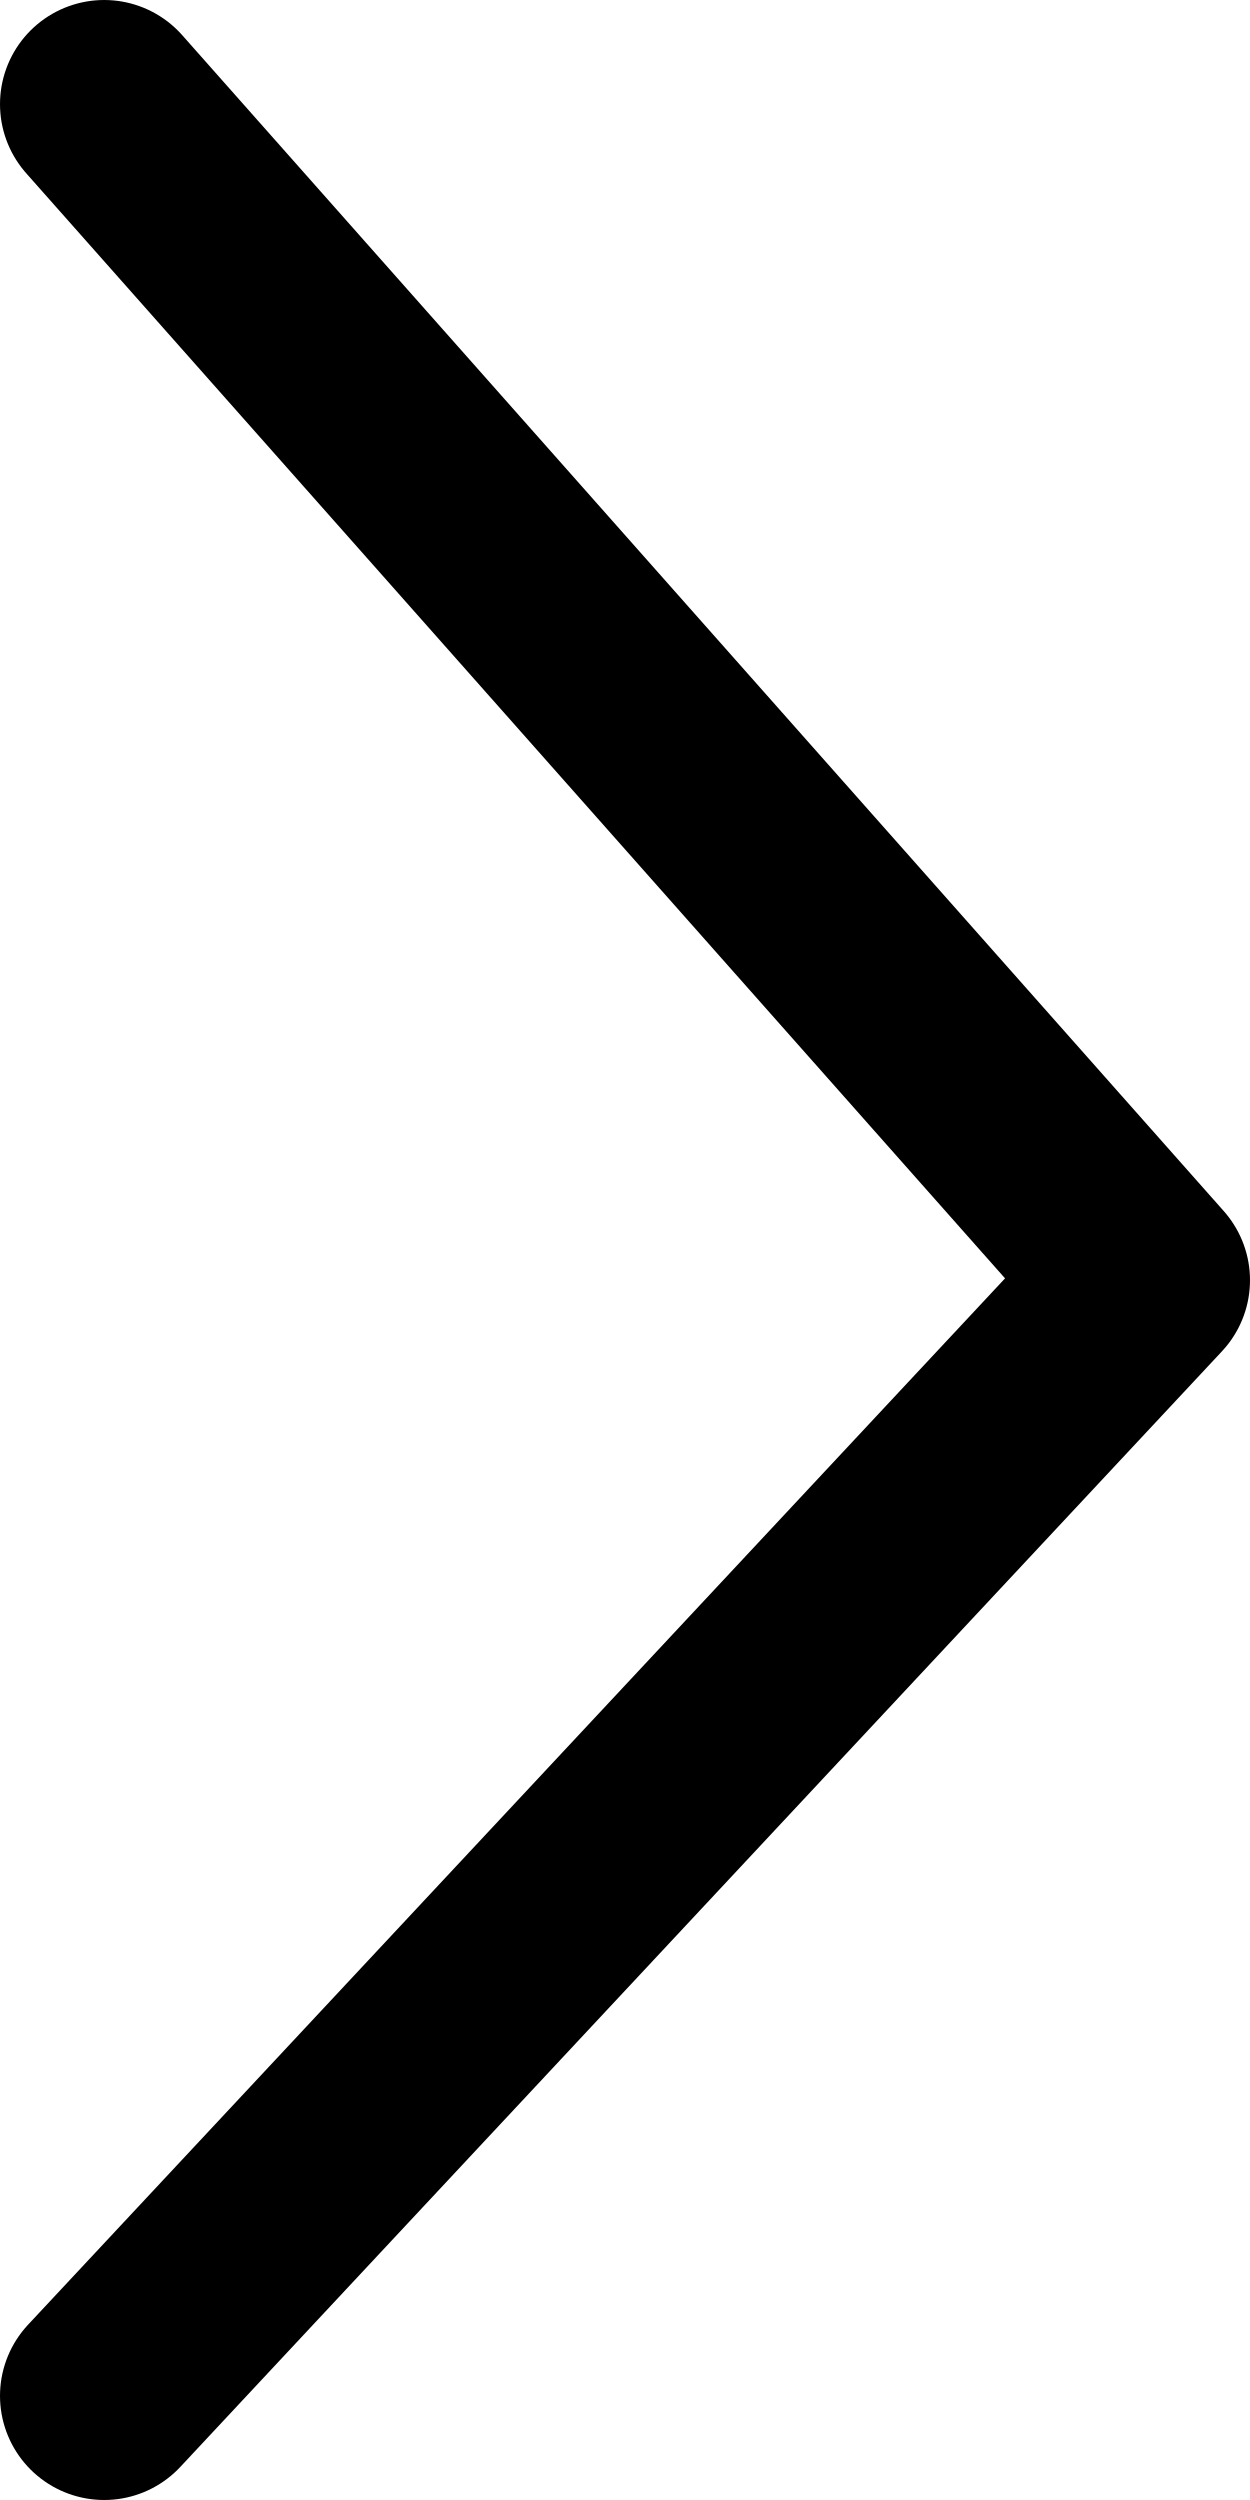
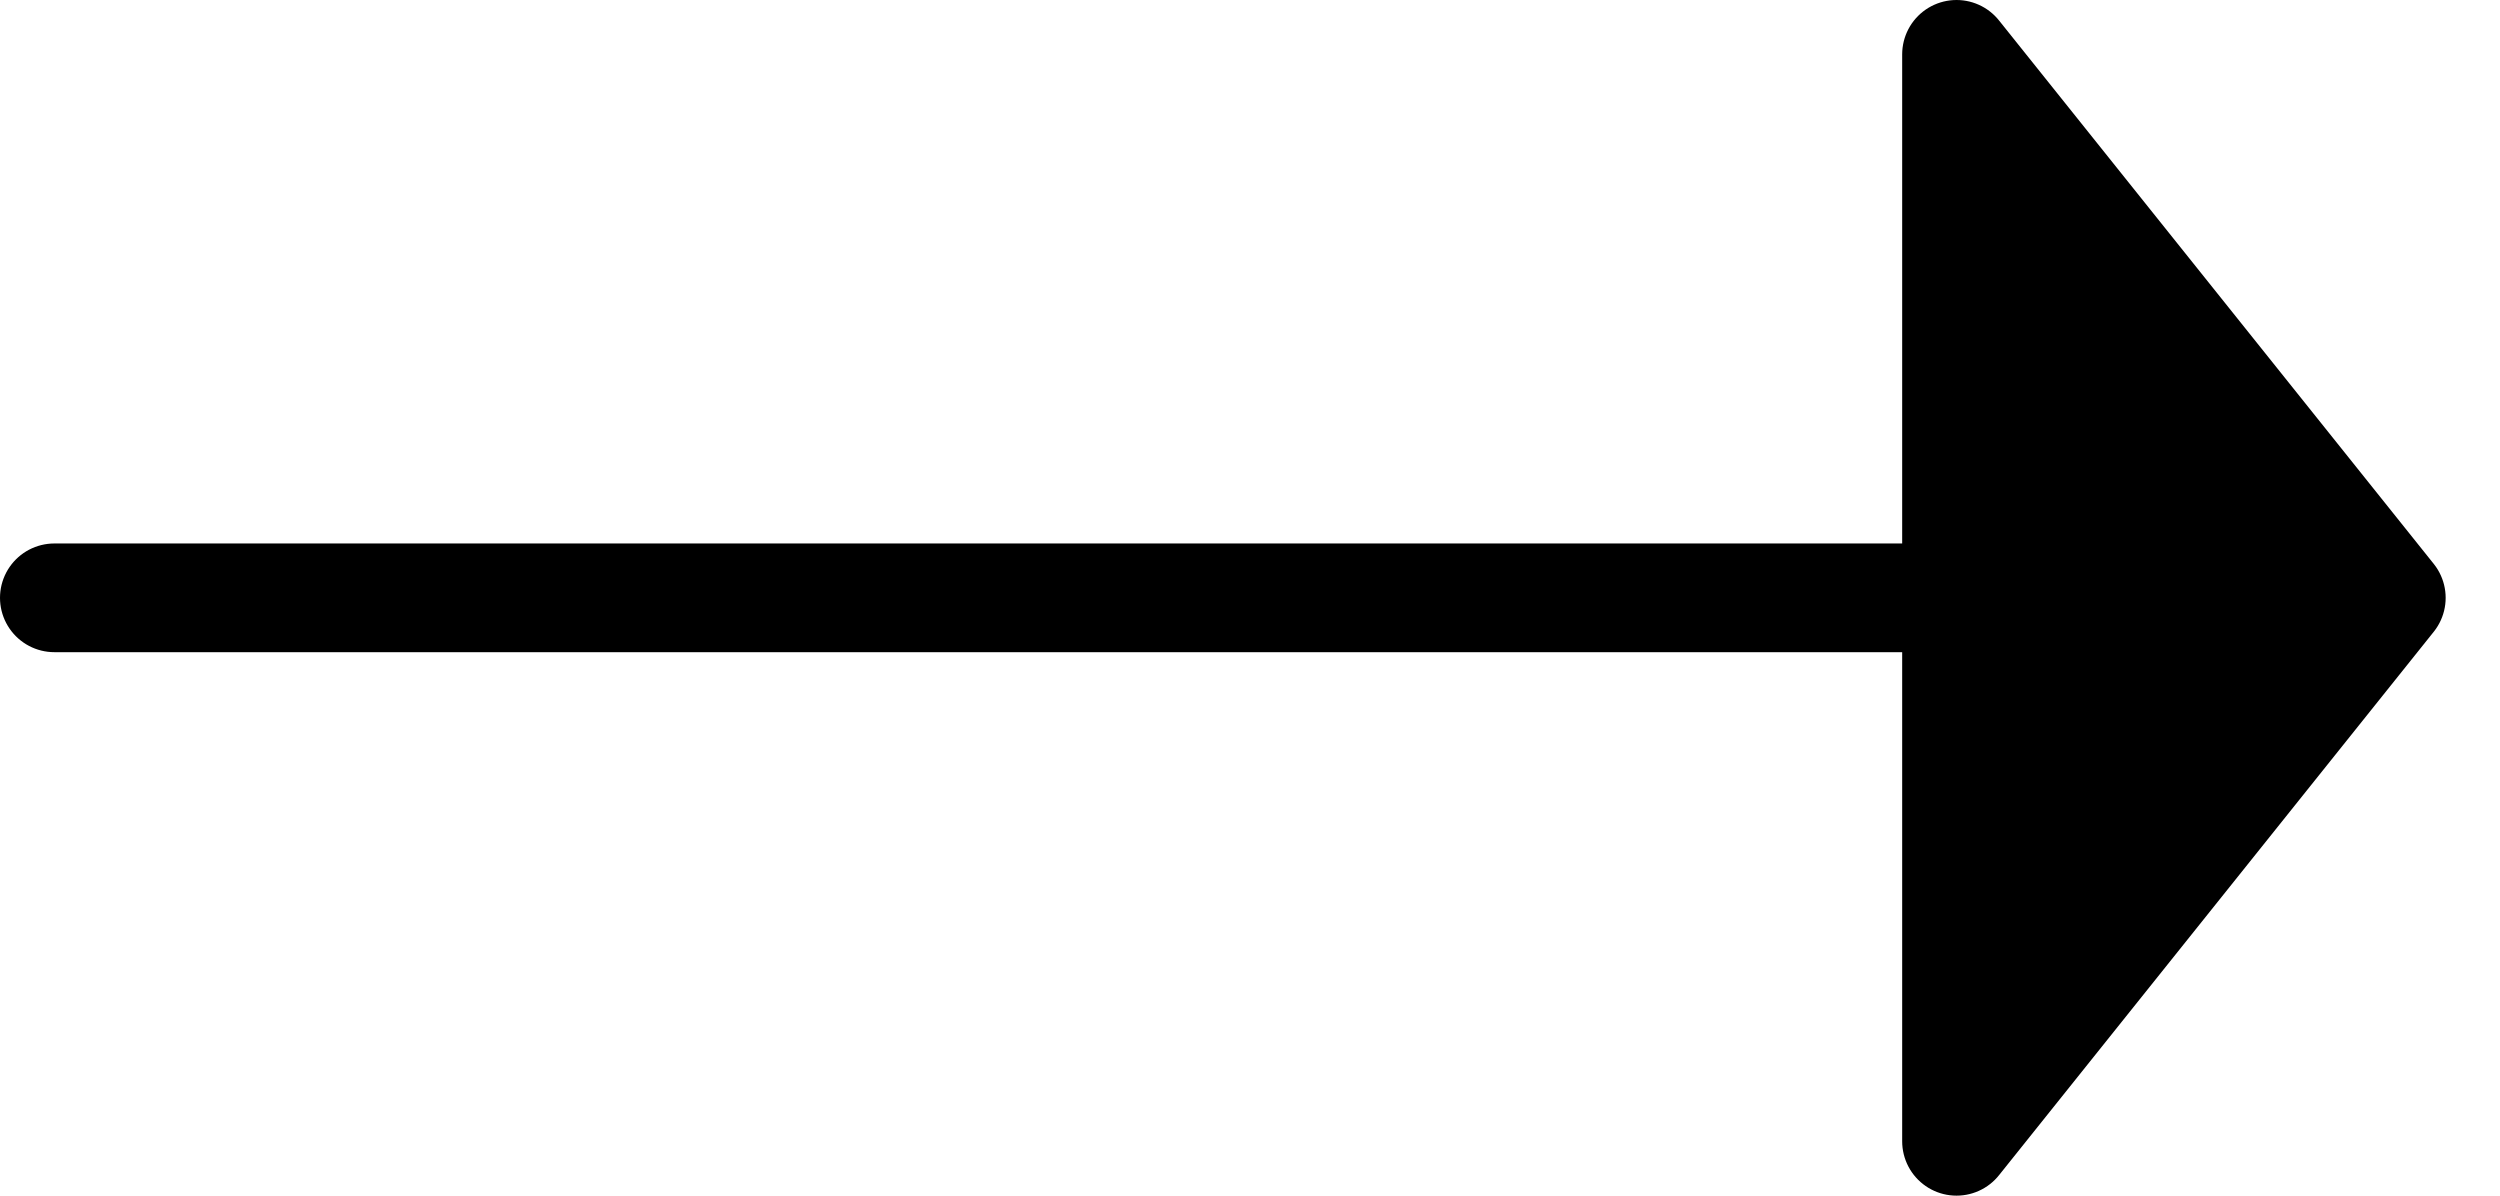
- <svg xmlns="http://www.w3.org/2000/svg" width="12" height="24" viewBox="0 0 12 24" fill="none">
-   <path d="M1 1L11 12.29L1 23" stroke="black" stroke-width="2" stroke-linecap="round" stroke-linejoin="round" />
+ <svg xmlns="http://www.w3.org/2000/svg" width="23" height="11" viewBox="0 0 23 11" fill="none">
+   <path d="M18 0.5L22 5.5L18 10.5V5.5V0.5Z" fill="black" />
+   <path d="M22 5.5L18 0.5V10.5L22 5.5ZM22 5.5H0.5" stroke="black" stroke-linecap="round" stroke-linejoin="round" />
</svg>
